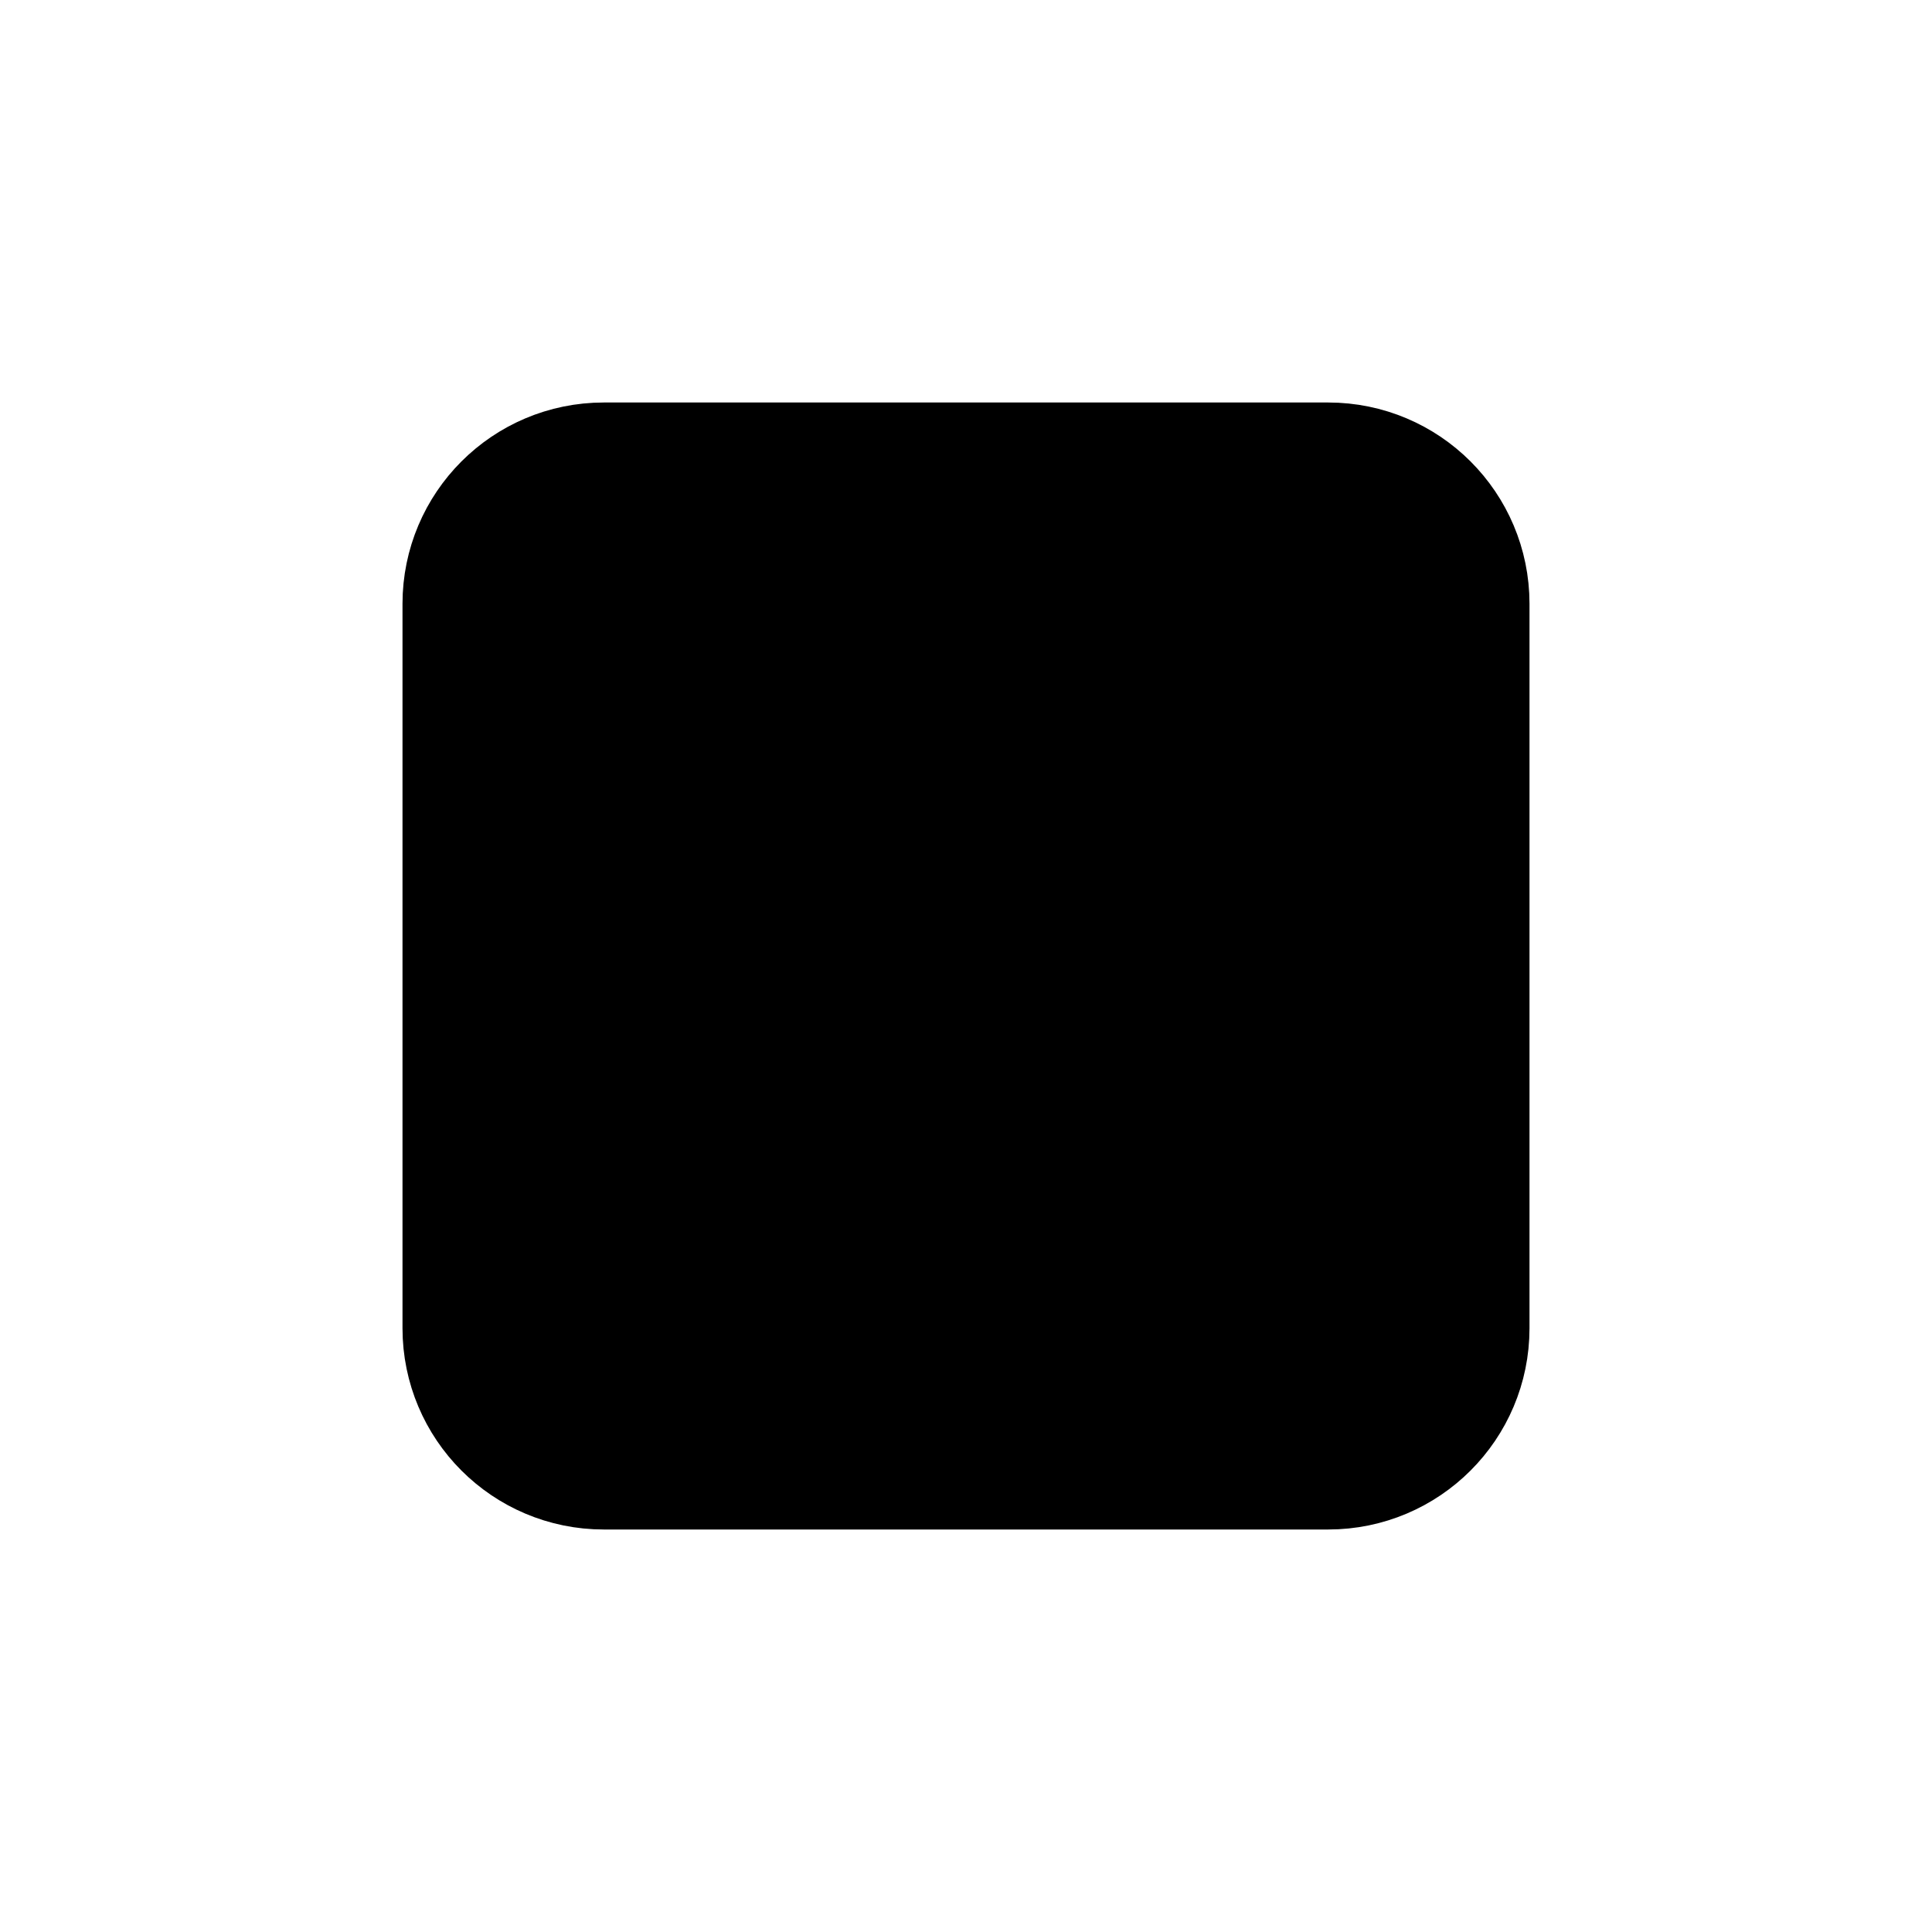
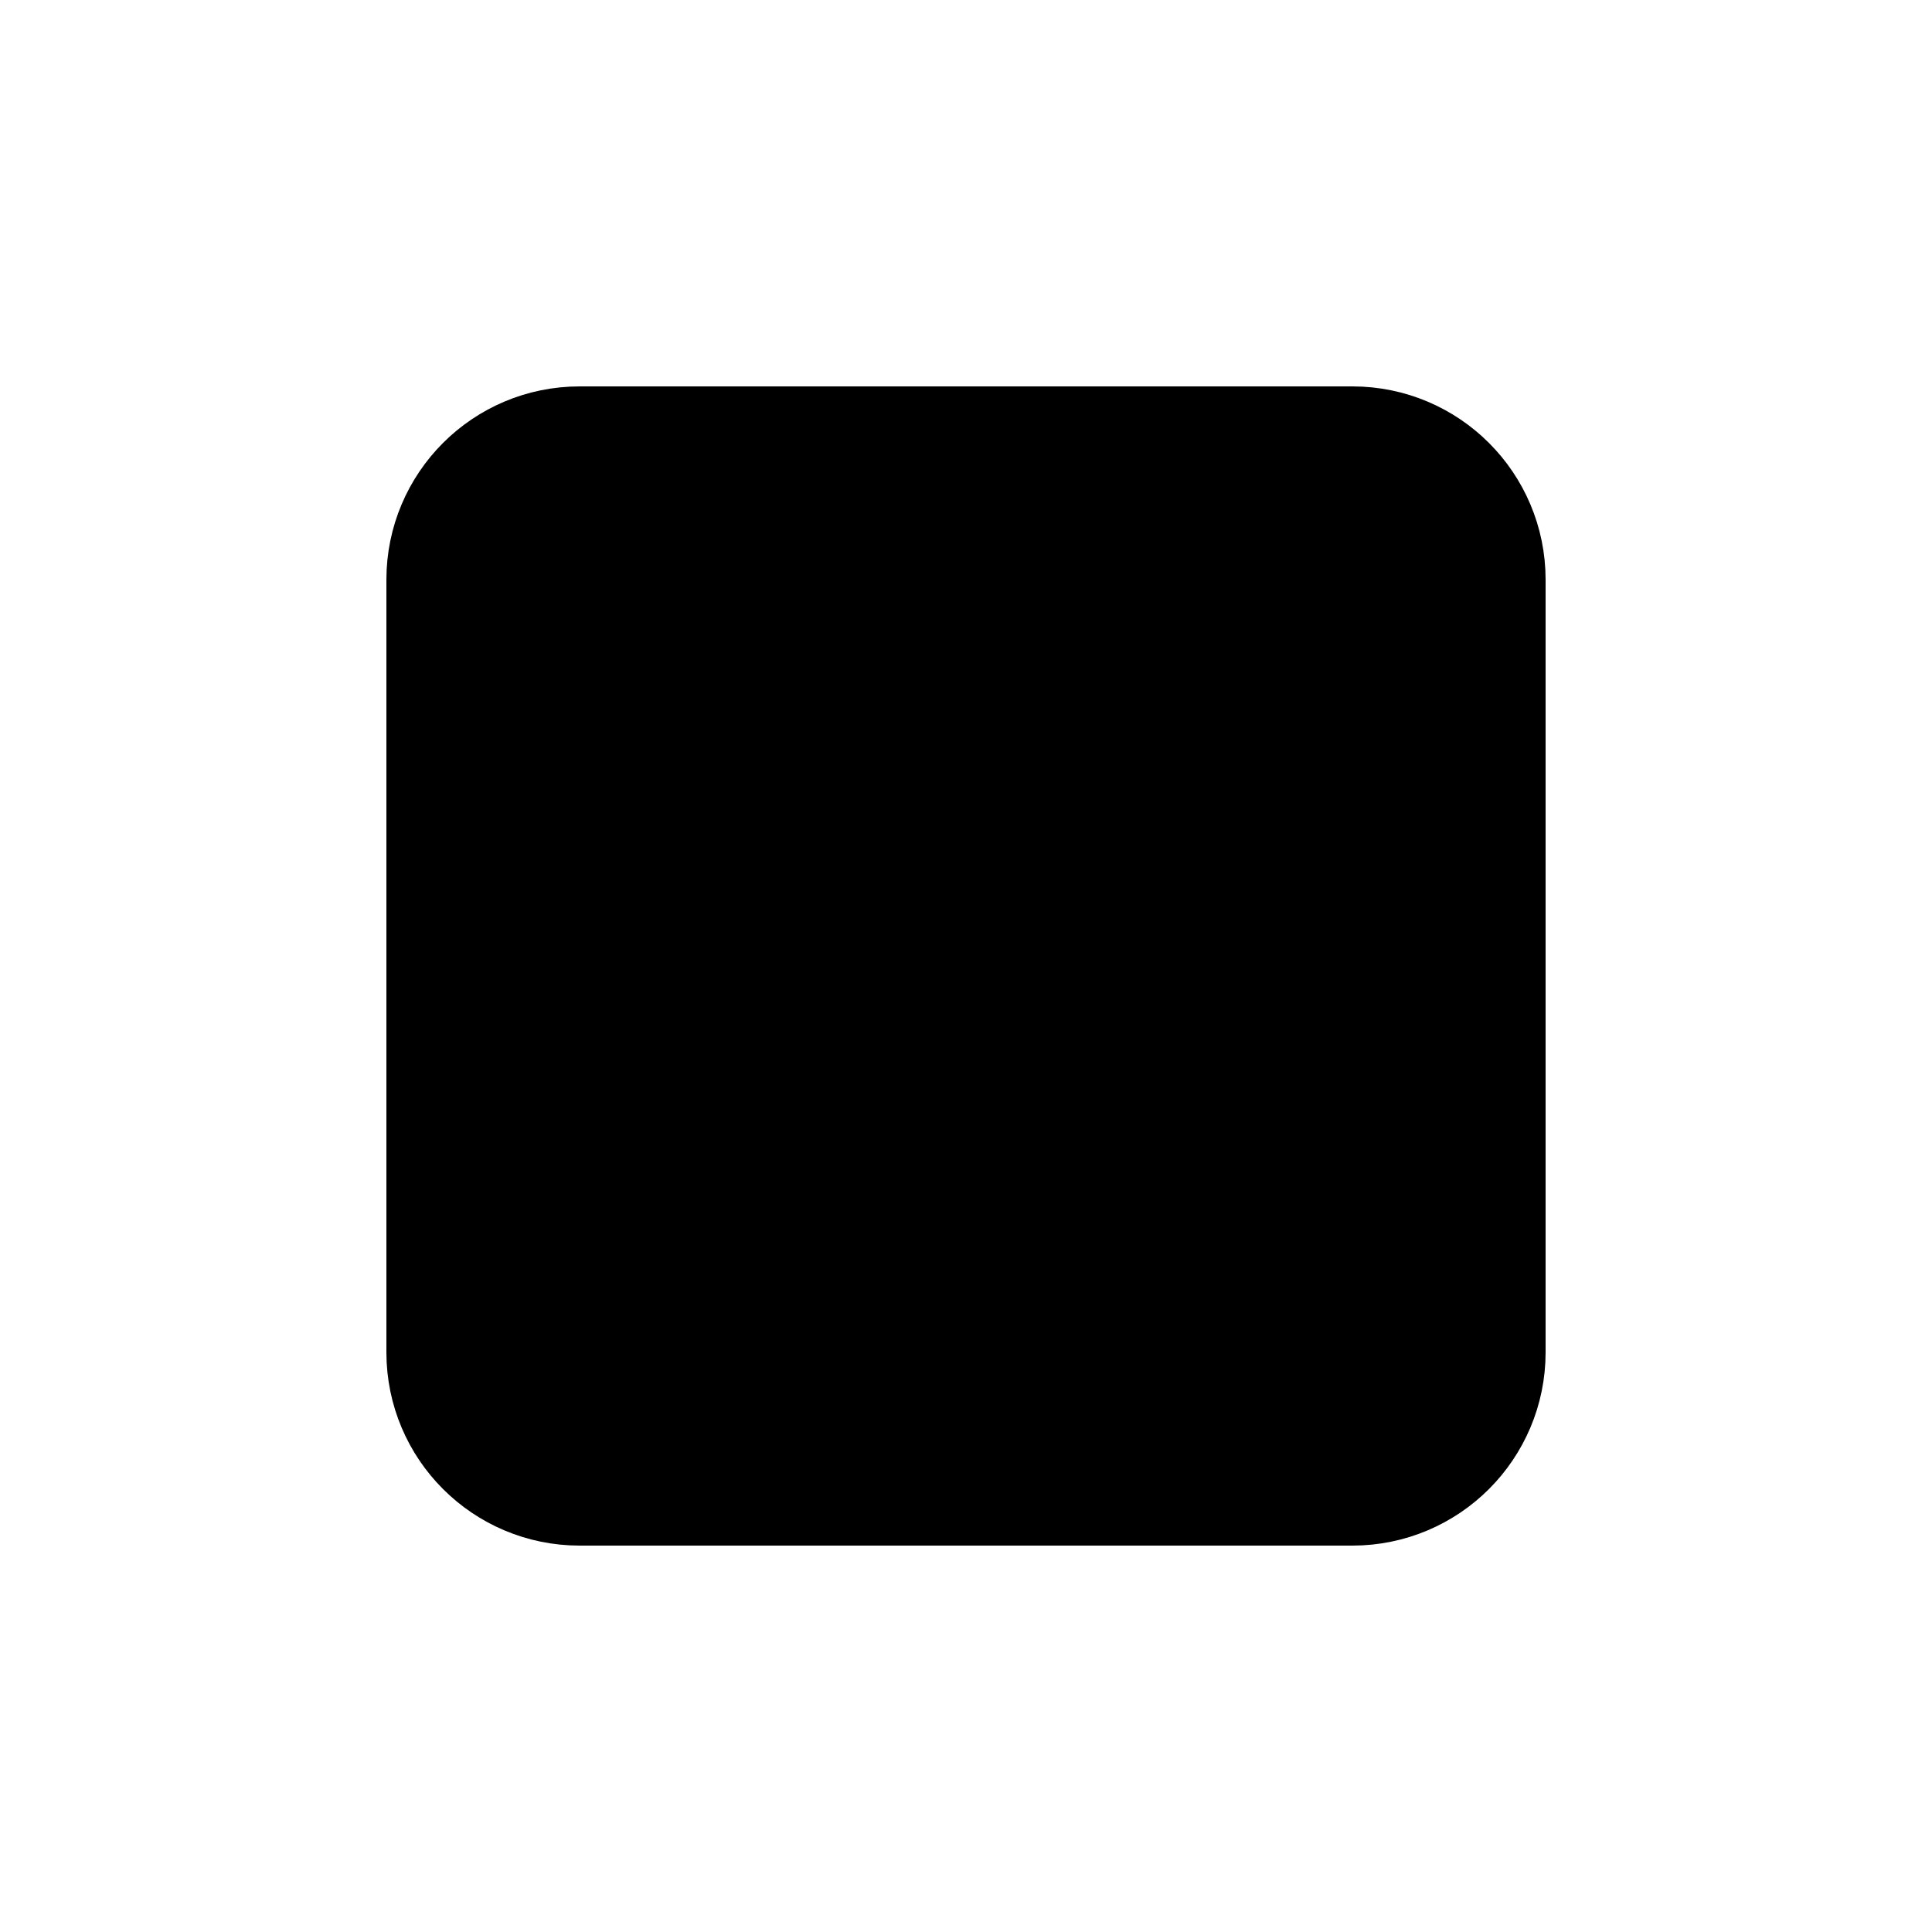
- <svg xmlns="http://www.w3.org/2000/svg" viewBox="0 0 24 24" width="24" height="24" fill="none" stroke="currentColor" stroke-width="2" stroke-linecap="round" stroke-linejoin="round">
-   <rect x="6" y="6" width="12" height="12" rx="1.5" fill="currentColor" />
+ <svg xmlns="http://www.w3.org/2000/svg" viewBox="0 0 20 20" width="20" height="20" fill="none" stroke="currentColor" stroke-width="2" stroke-linecap="round" stroke-linejoin="round">
+   <rect x="5" y="5" width="10" height="10" rx="1" fill="currentColor" />
</svg>
